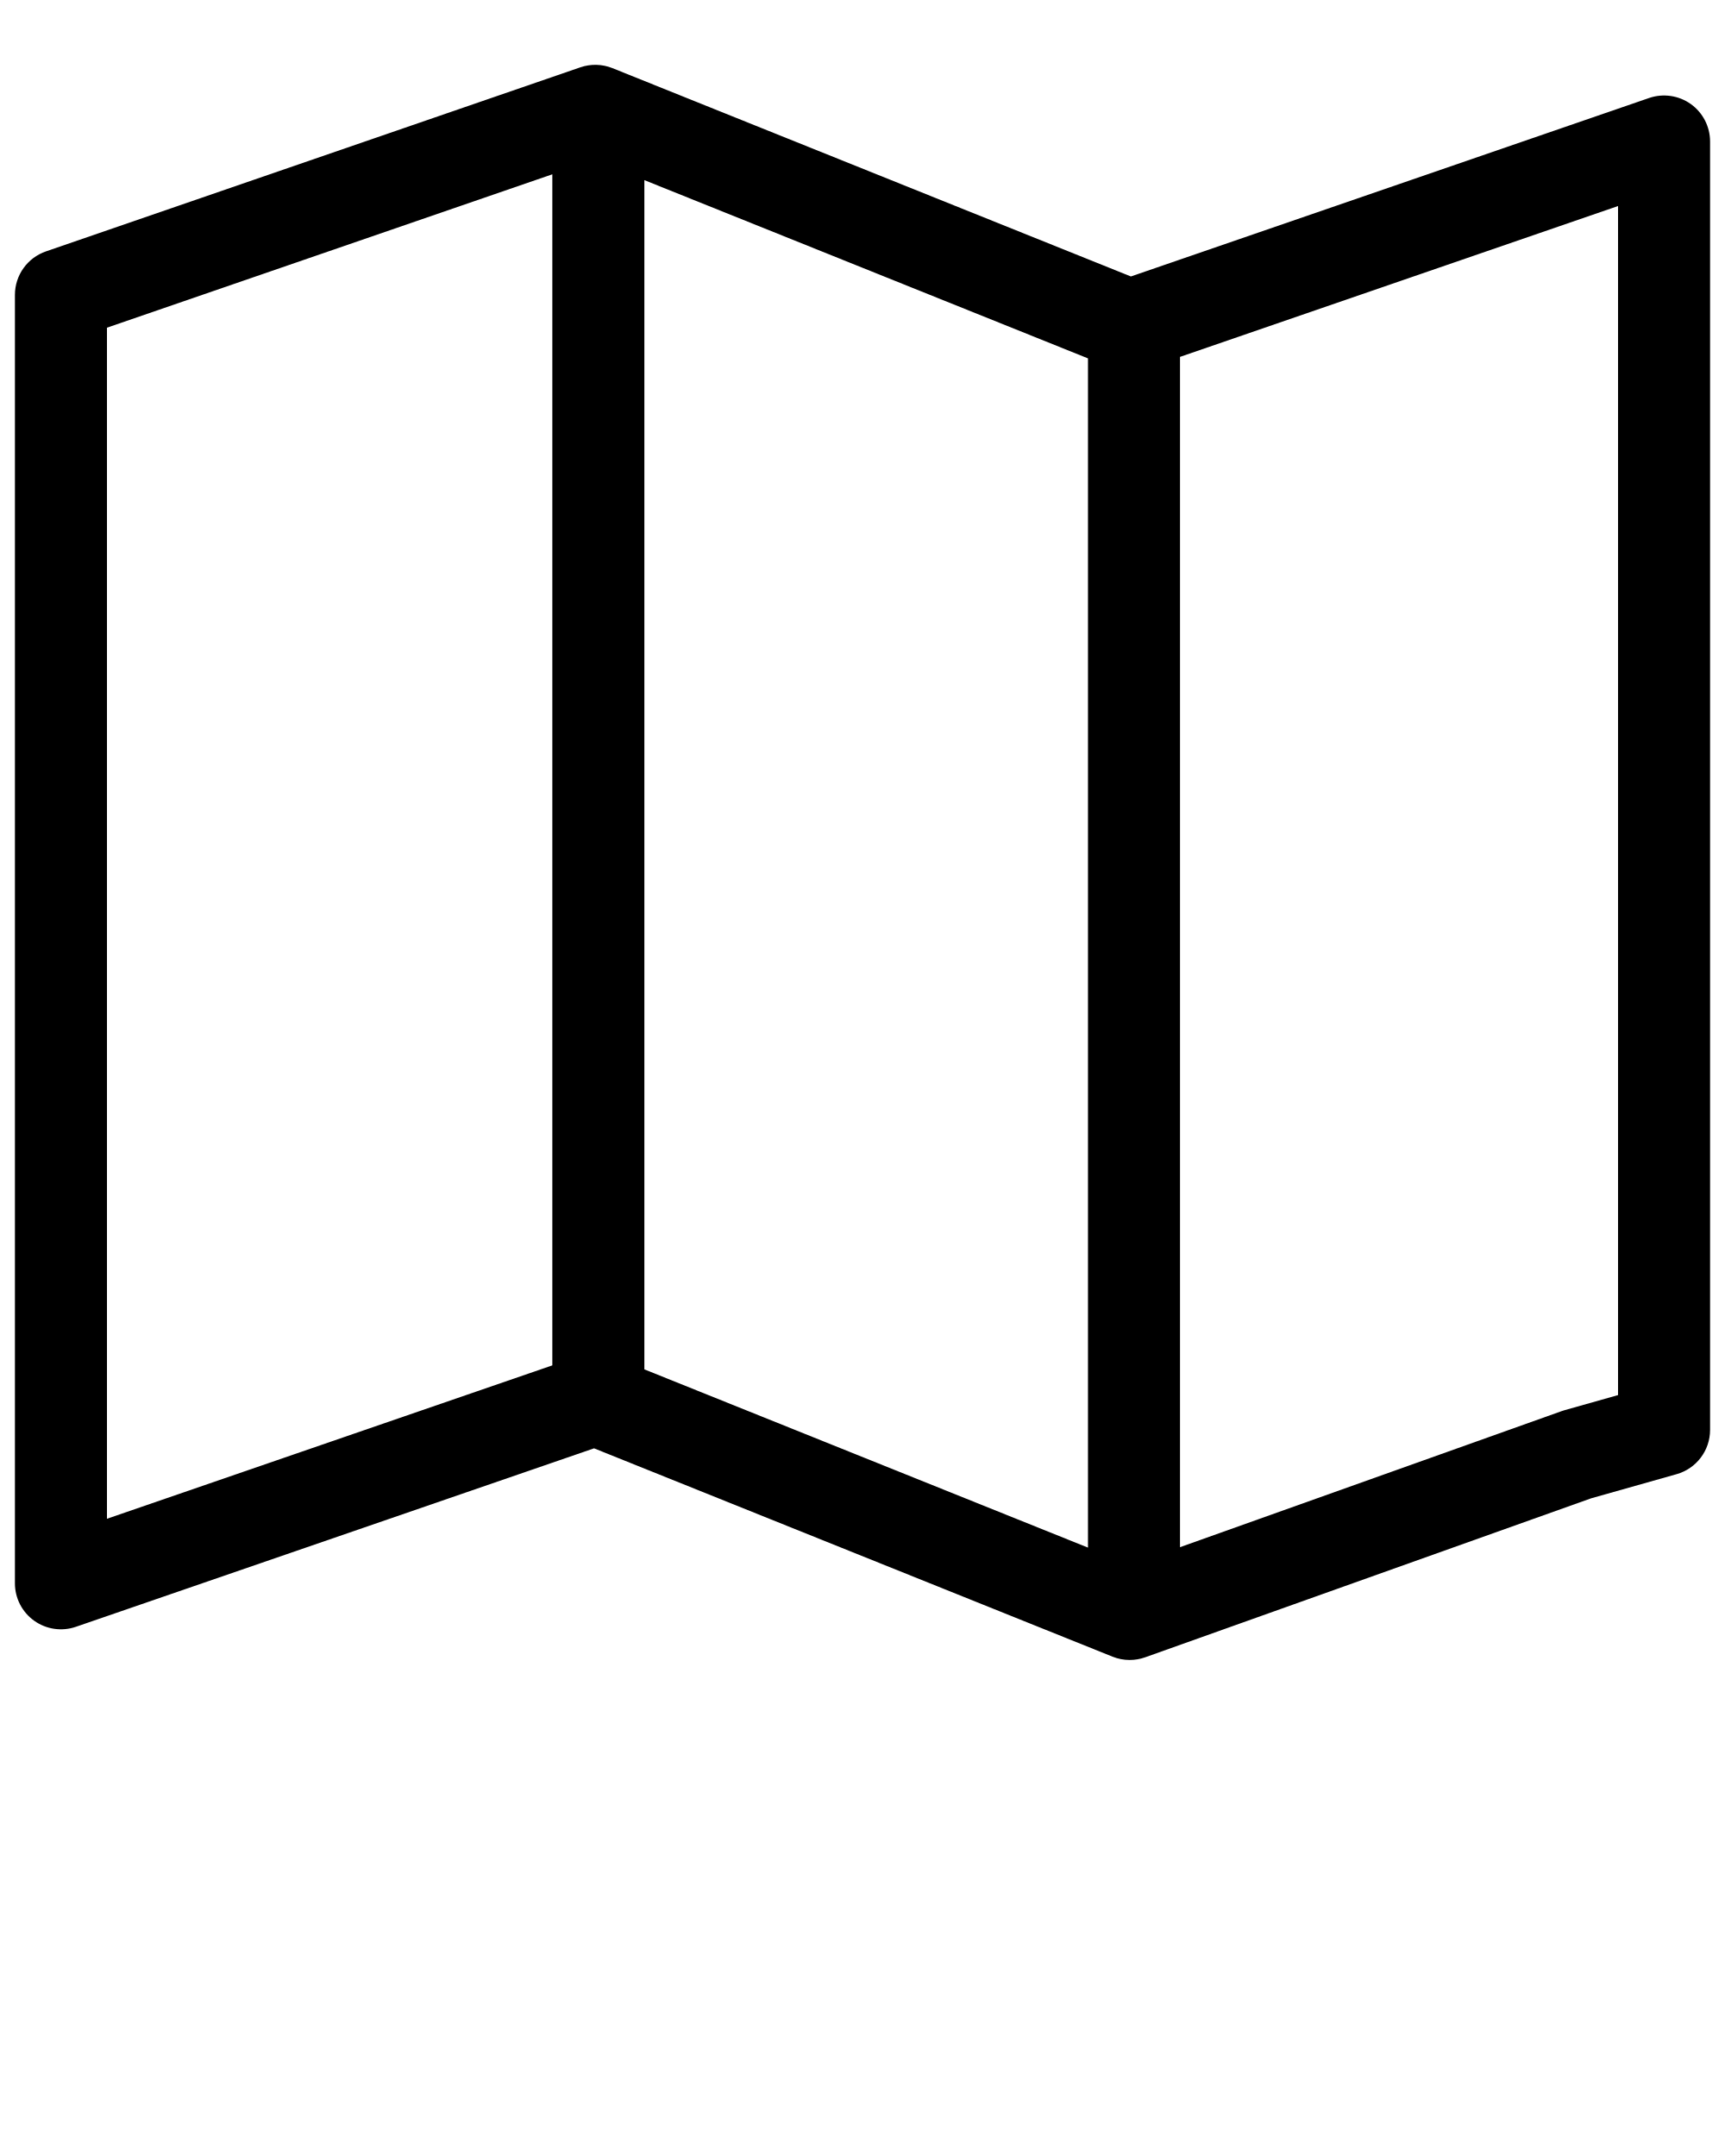
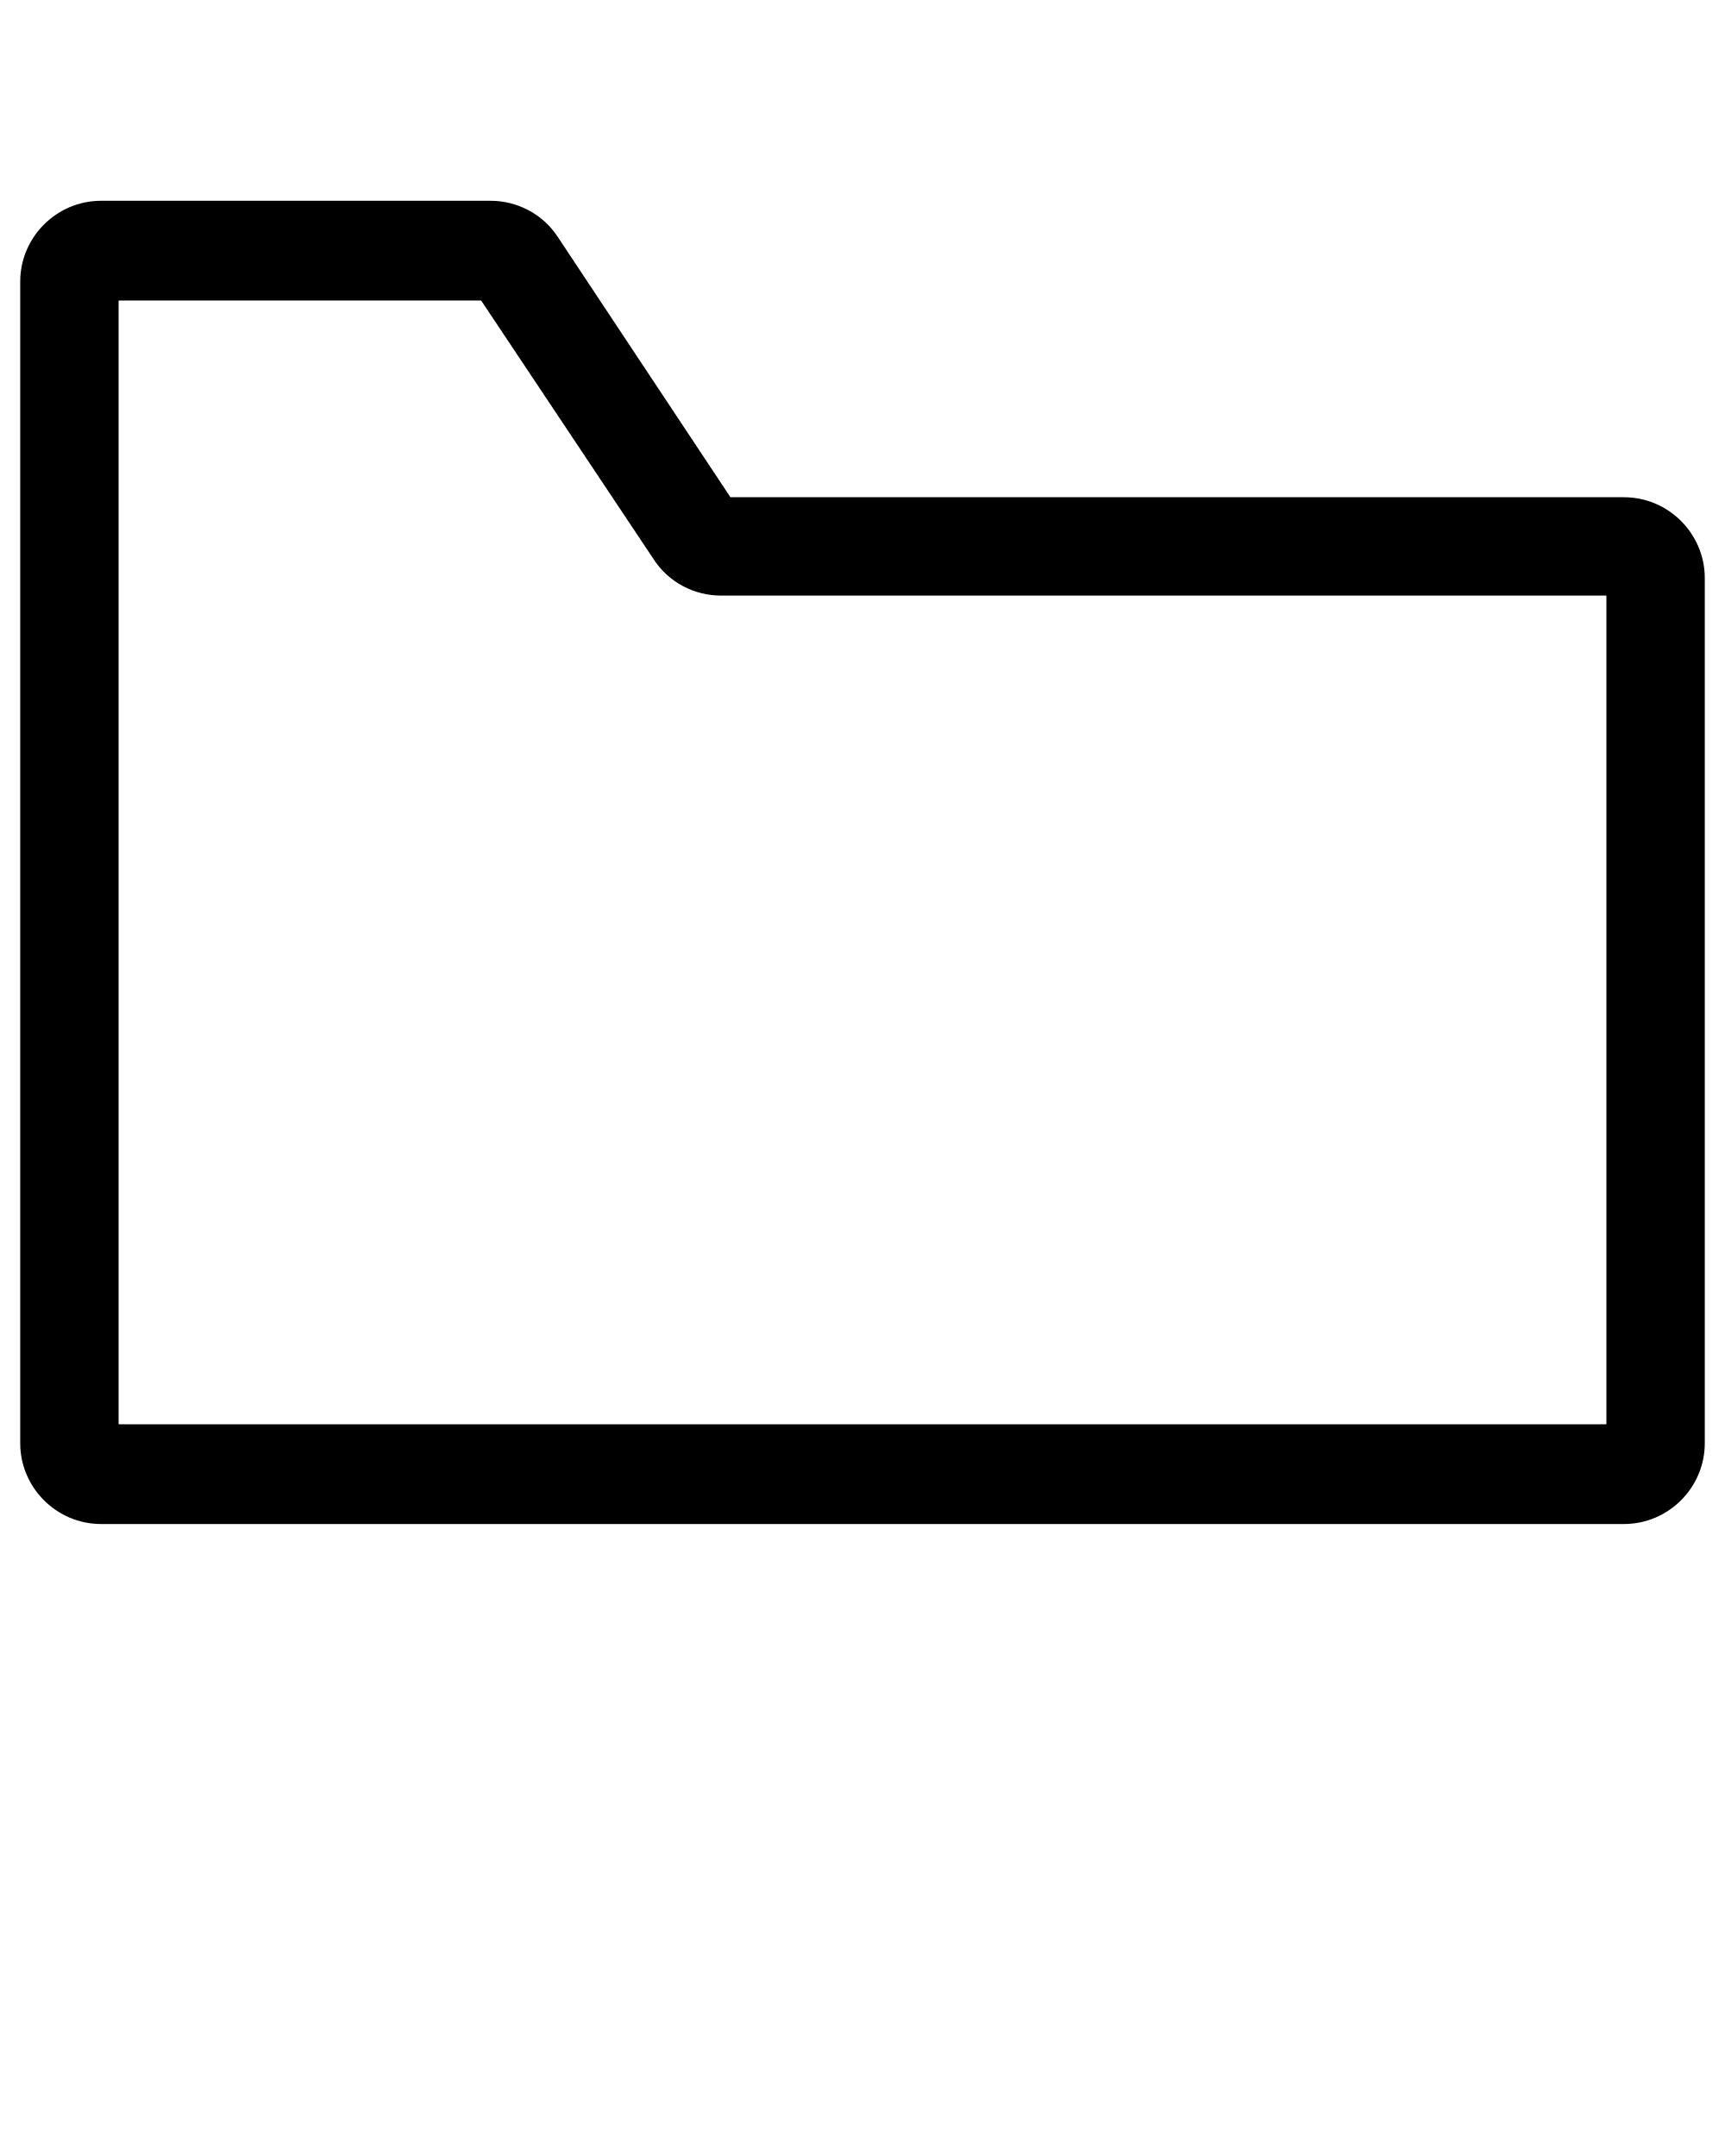
- <svg xmlns="http://www.w3.org/2000/svg" data-name="Layer 1" viewBox="0 0 128 160" x="0px" y="0px">
-   <path d="M125.461,7.72a3.425,3.425,0,0,0-3.095-.447l-38.45,13.244-38.47-15.46a3.416,3.416,0,0,0-2.385-.06L3.41,18.656a3.414,3.414,0,0,0-2.303,3.228v95.615a3.413,3.413,0,0,0,4.526,3.228L44.081,107.483l38.47,15.46a3.409,3.409,0,0,0,1.274.247,3.449,3.449,0,0,0,1.147-.198l33.099-11.801,6.336-1.79a3.416,3.416,0,0,0,2.486-3.286V10.501A3.421,3.421,0,0,0,125.461,7.72ZM47.814,13.368,80.731,26.596v88.255L47.814,101.623ZM7.937,24.318,40.984,12.935v88.391L7.937,112.71Zm112.126,79.214-3.959,1.118c-.073.02-.145.044-.218.069L87.56,114.819V26.485l32.503-11.195Z" />
+ <svg xmlns="http://www.w3.org/2000/svg" version="1.1" x="0px" y="0px" viewBox="0 0 128 160" style="enable-background:new 0 0 128 128;" xml:space="preserve">
+   <path d="M120.5,113.1H7.5c-3.3,0-6-2.7-6-6V20.9c0-3.3,2.7-6,6-6h28.9c2,0,3.9,1,5,2.7l12.8,19.3h66.3c3.3,0,6,2.7,6,6v64.2  C126.5,110.4,123.8,113.1,120.5,113.1z M8.8,105.7h110.4V44.2H53.5c-2,0-3.9-1-5-2.7L35.7,22.3H8.8V105.7z" />
</svg>
